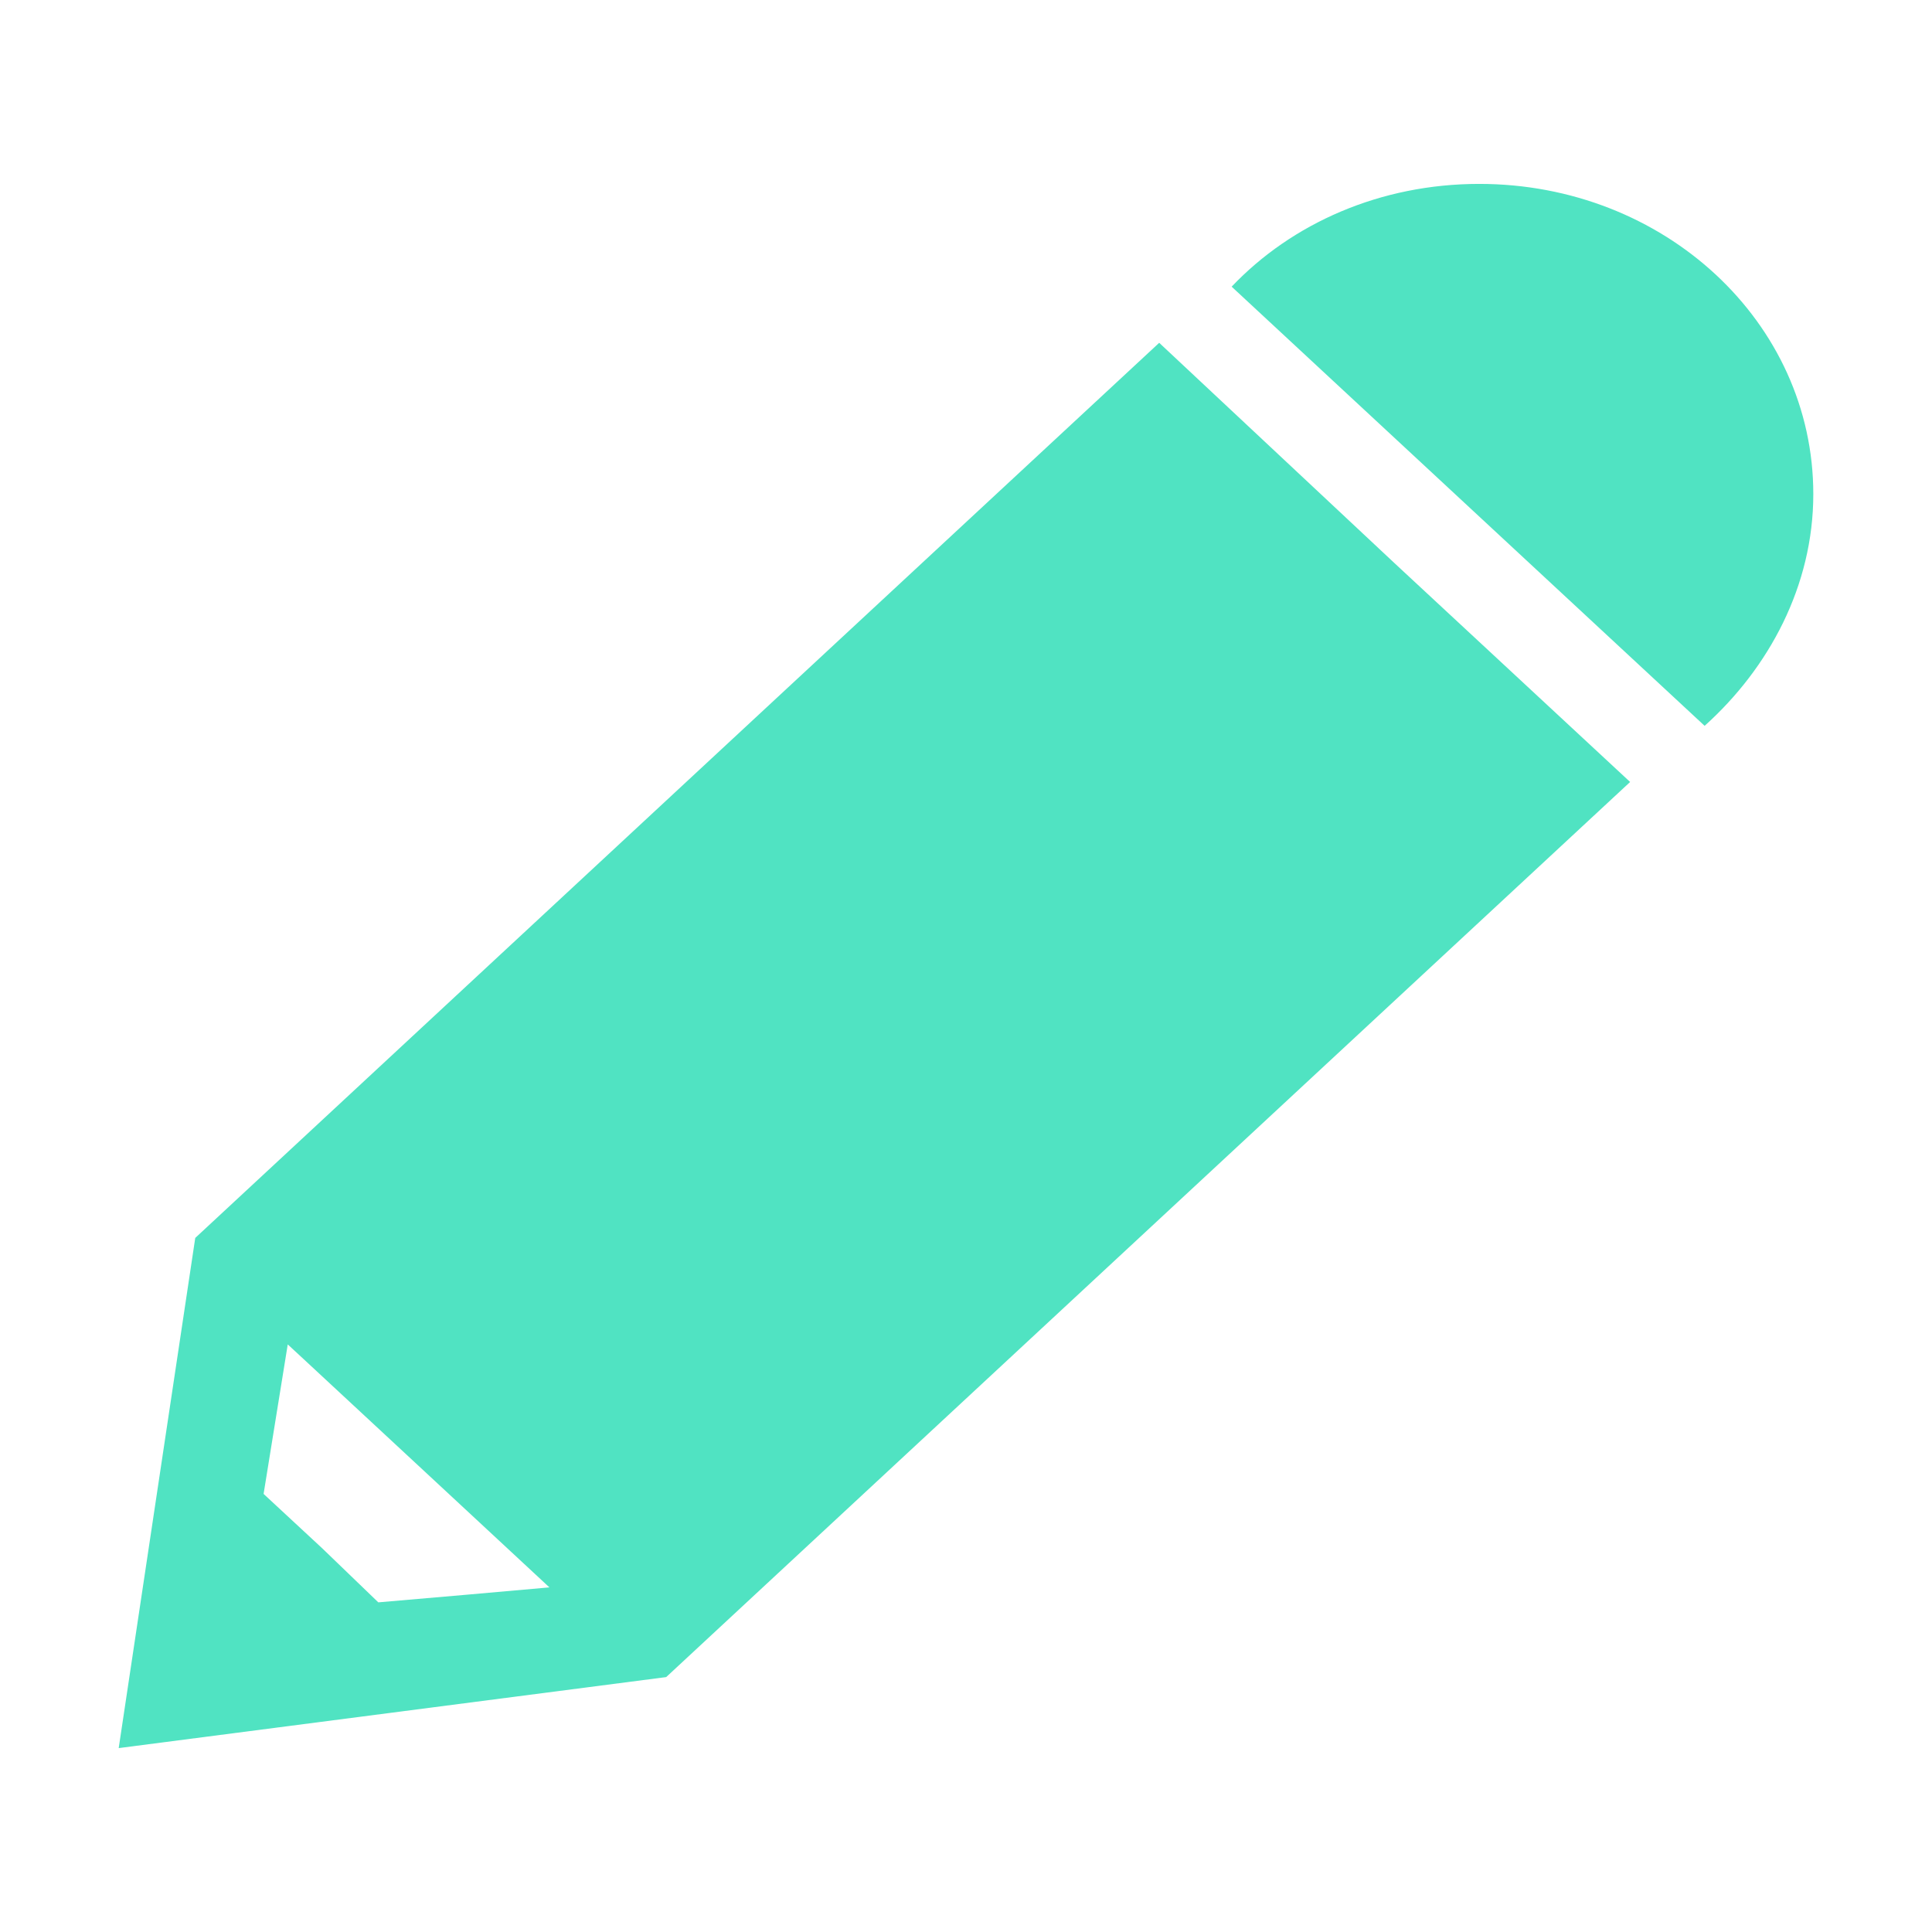
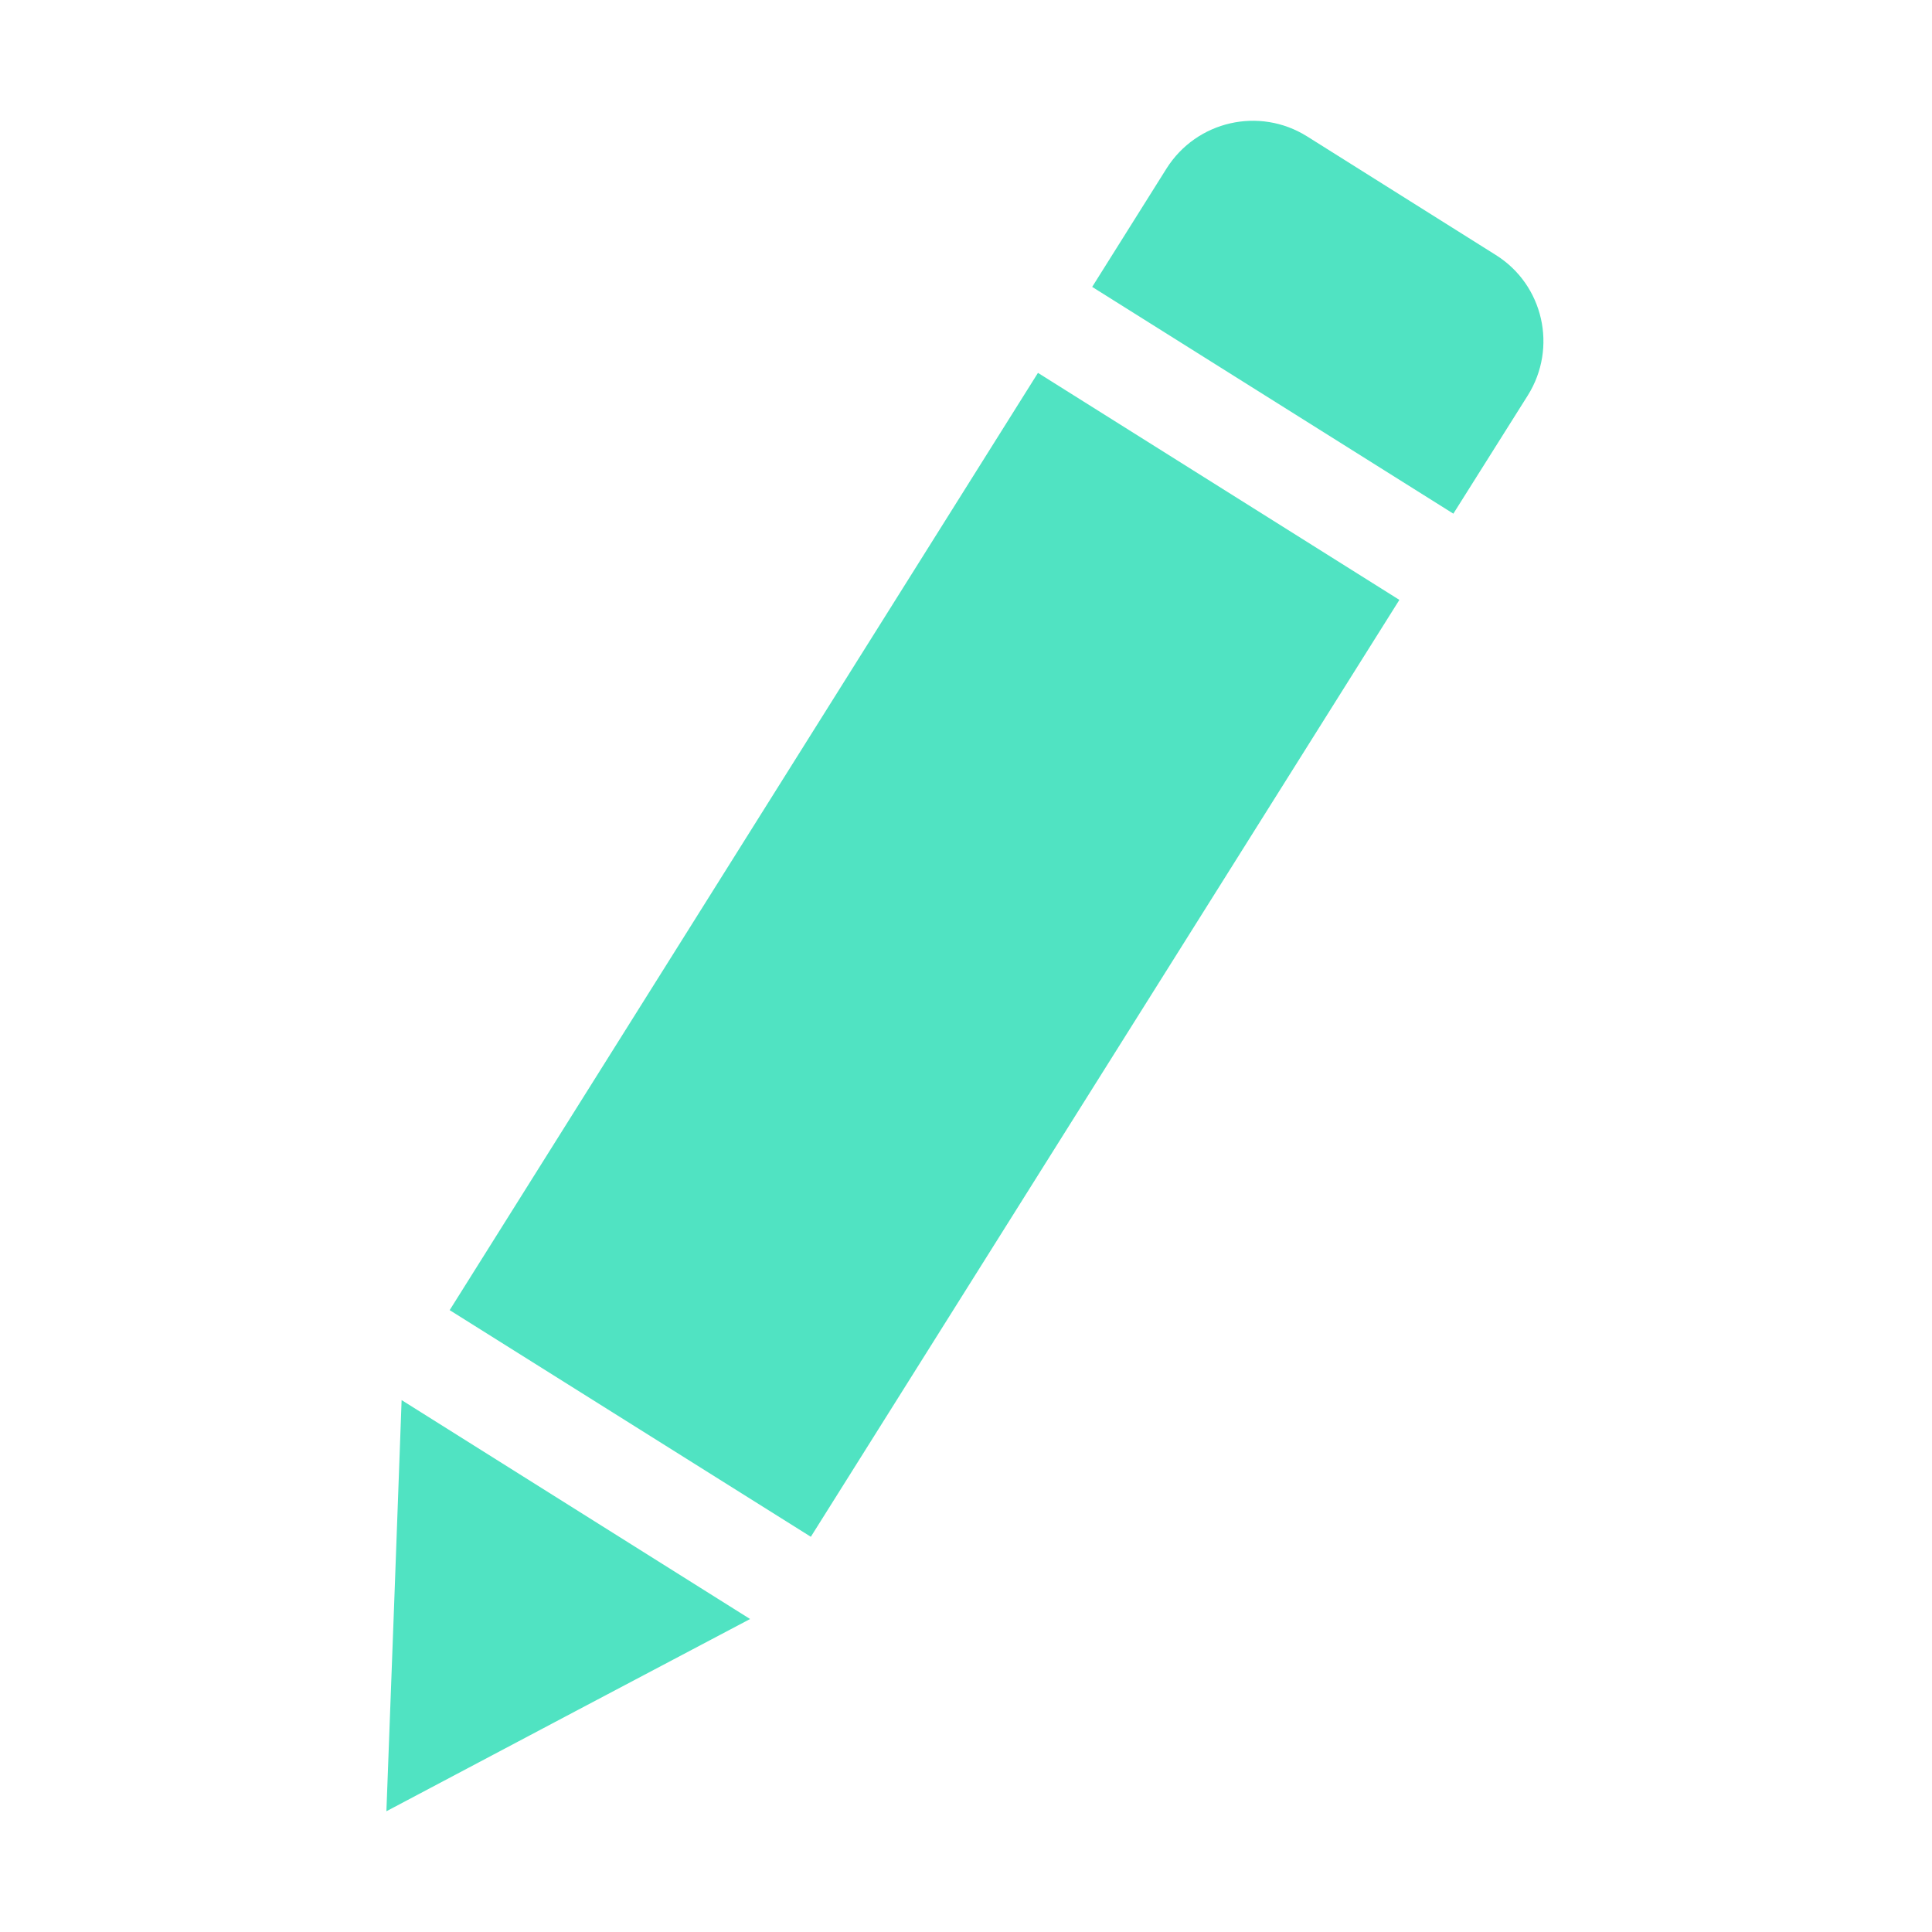
<svg xmlns="http://www.w3.org/2000/svg" width="16px" height="16px" viewBox="0 0 16 16" version="1.1">
  <defs />
  <g id="Page-1" stroke="none" stroke-width="1" fill="none" fill-rule="evenodd">
    <g id="pen" fill="#50E3C2">
-       <path d="M15.017,4.092 C15.017,2.668 13.783,1.523 12.25,1.523 C11.433,1.523 10.7,1.848 10.2,2.374 L14.117,6.011 C14.65,5.532 15.017,4.851 15.017,4.092 L15.017,4.092 L15.017,4.092 Z M11.55,4.665 L9.6,2.839 L6.3,5.903 L1.617,10.252 L0.983,14.477 L5.517,13.889 L10.717,9.06 L13.5,6.476 L11.55,4.665 L11.55,4.665 Z M3.133,13.27 L2.667,12.821 L2.183,12.372 L2.283,11.753 L2.383,11.134 C2.383,11.134 2.367,11.118 3.467,12.14 L4.55,13.146 L3.85,13.208 L3.133,13.27 L3.133,13.27 Z" id="pen-tab-dark" />
+       <path d="M12.388,2.112 L10.824,1.129 C10.429,0.882 9.91,1.001 9.661,1.395 L9.045,2.376 L12.036,4.254 L12.653,3.274 C12.9,2.879 12.782,2.359 12.388,2.112 L12.388,2.112 Z M3.724,10.85 L6.715,12.727 L11.589,4.968 L8.596,3.088 L3.724,10.85 L3.724,10.85 Z M3.266,13.236 L3.2,15 L4.761,14.174 L6.212,13.408 L3.326,11.595 L3.266,13.236 L3.266,13.236 Z" id="Shape" />
    </g>
  </g>
</svg>
